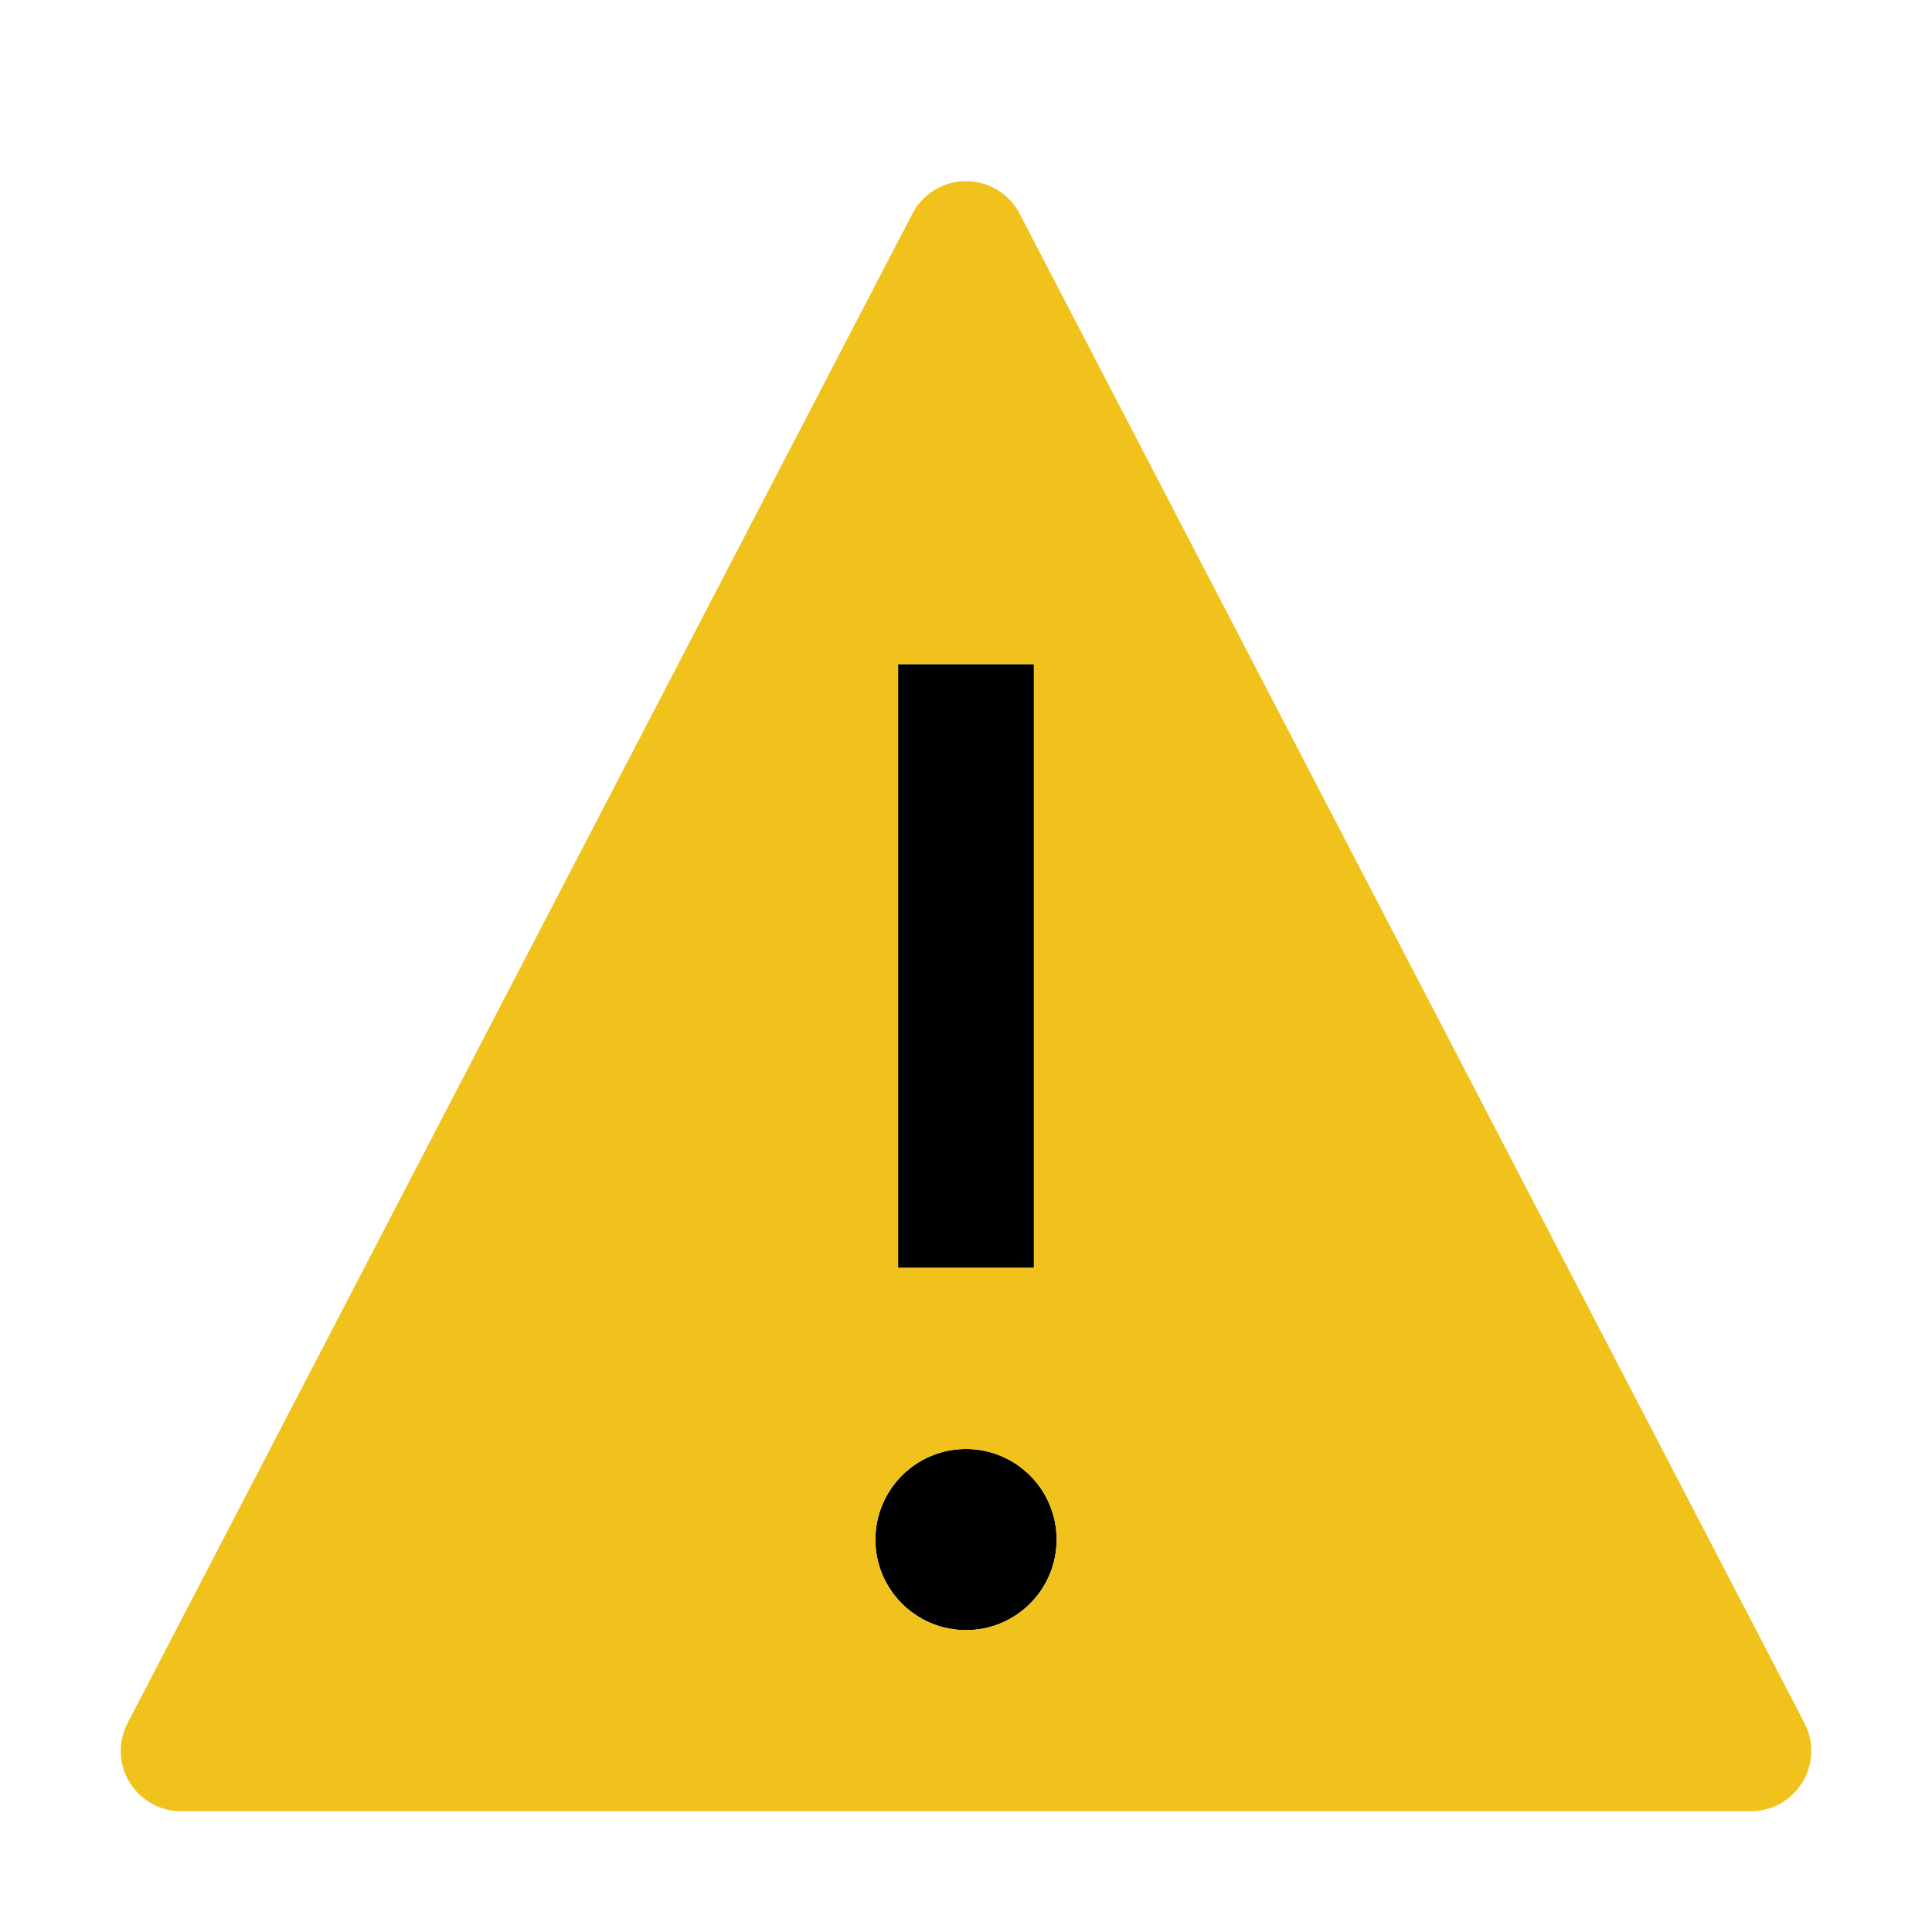
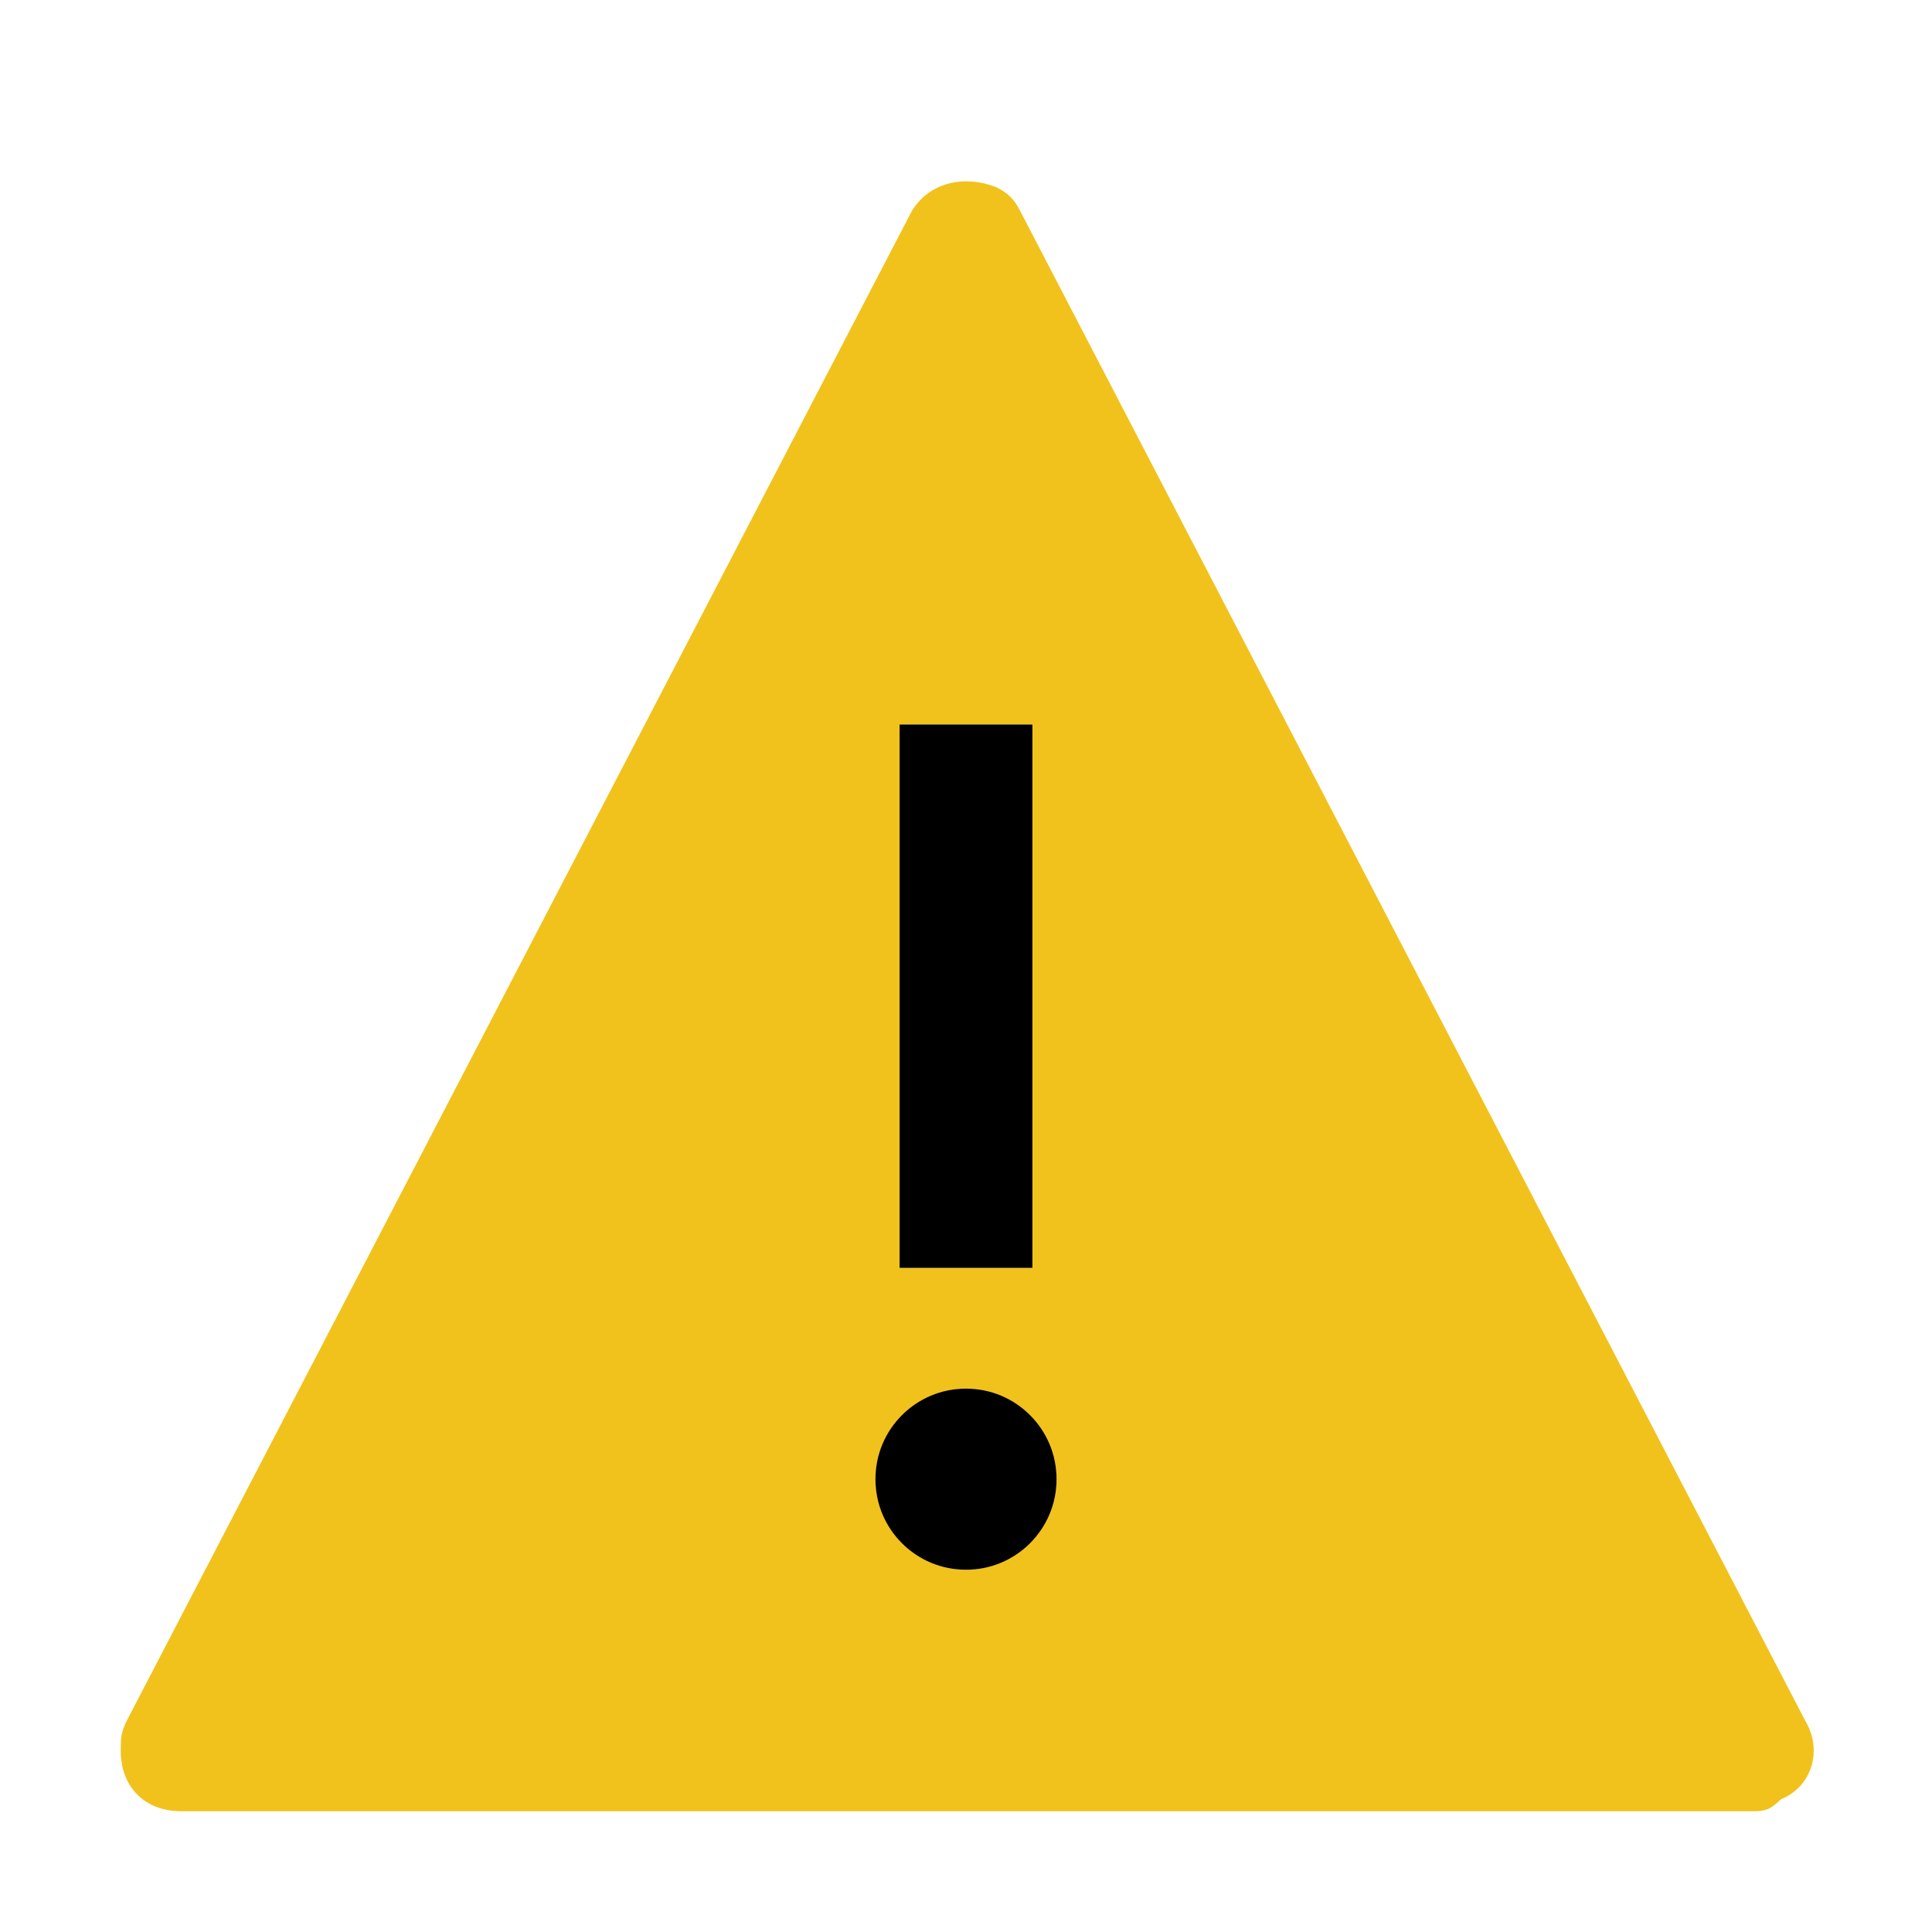
- <svg xmlns="http://www.w3.org/2000/svg" width="20px" height="20px" viewBox="0 0 20 20" version="1.1">
-   <g id="Structure" stroke="none" stroke-width="1" fill="none" fill-rule="evenodd">
-     <g id="warning--alt--filled">
-       <path d="M9.297,6.875 L10.703,6.875 L10.703,13.125 L9.297,13.125 L9.297,6.875 Z M10,16.875 C9.482,16.875 9.062,16.455 9.062,15.938 C9.062,15.42 9.482,15 10,15 C10.518,15 10.938,15.42 10.938,15.938 C10.938,16.455 10.518,16.875 10,16.875 Z" id="_inner-path_" fill="#000000" />
-       <path d="M18.68,17.837 L10.555,2.212 C10.447,2.005 10.233,1.875 10,1.875 C9.767,1.875 9.553,2.005 9.445,2.212 L1.321,17.837 C1.22,18.03 1.227,18.263 1.341,18.449 C1.454,18.636 1.657,18.75 1.875,18.75 L18.125,18.75 C18.343,18.75 18.546,18.636 18.659,18.449 C18.773,18.263 18.78,18.03 18.68,17.837 Z M9.297,6.875 L10.703,6.875 L10.703,13.125 L9.297,13.125 L9.297,6.875 Z M10,16.875 C9.482,16.875 9.062,16.455 9.062,15.938 C9.062,15.42 9.482,15 10,15 C10.518,15 10.938,15.42 10.938,15.938 C10.938,16.455 10.518,16.875 10,16.875 Z" id="Shape" fill="#F1C21B" fill-rule="nonzero" />
-       <rect id="_Transparent_Rectangle_" x="0" y="0" width="20" height="20" />
-     </g>
-   </g>
+ <svg xmlns="http://www.w3.org/2000/svg" version="1.1" id="icon" x="0px" y="0px" viewBox="0 0 32 32" style="enable-background:new 0 0 32 32;" xml:space="preserve">
+   <style type="text/css">
+ 	.st0{fill:none;}
+ 	.st1{fill:#F1C21B;}
+ </style>
+   <path id="inner-path" class="st0" d="M16,26c-0.8,0-1.5-0.7-1.5-1.5S15.2,23,16,23c0.8,0,1.5,0.7,1.5,1.5S16.8,26,16,26z M14.9,21  h2.2v-9h-2.2C14.9,12,14.9,21,14.9,21z" />
+   <path class="st1" d="M29.9,28.5l-13-25c-0.1-0.2-0.2-0.3-0.4-0.4C16,2.9,15.4,3,15.1,3.5l-13,25C2,28.7,2,28.8,2,29c0,0.6,0.4,1,1,1  h26c0.2,0,0.3,0,0.5-0.2C30,29.6,30.2,29,29.9,28.5z M16,26c-0.8,0-1.5-0.7-1.5-1.5S15.2,23,16,23s1.5,0.7,1.5,1.5S16.8,26,16,26z   M17.1,21h-2.2v-9h2.2V21z" />
+   <rect id="_Transparent_Rectangle_" class="st0" width="32" height="32" />
+   <rect x="14.9" y="12" width="2.2" height="9" />
+   <polygon class="st1" points="-37.3,11 -37.5,11 -37.3,11.3 " />
+   <circle cx="16" cy="24.5" r="1.5" />
</svg>
